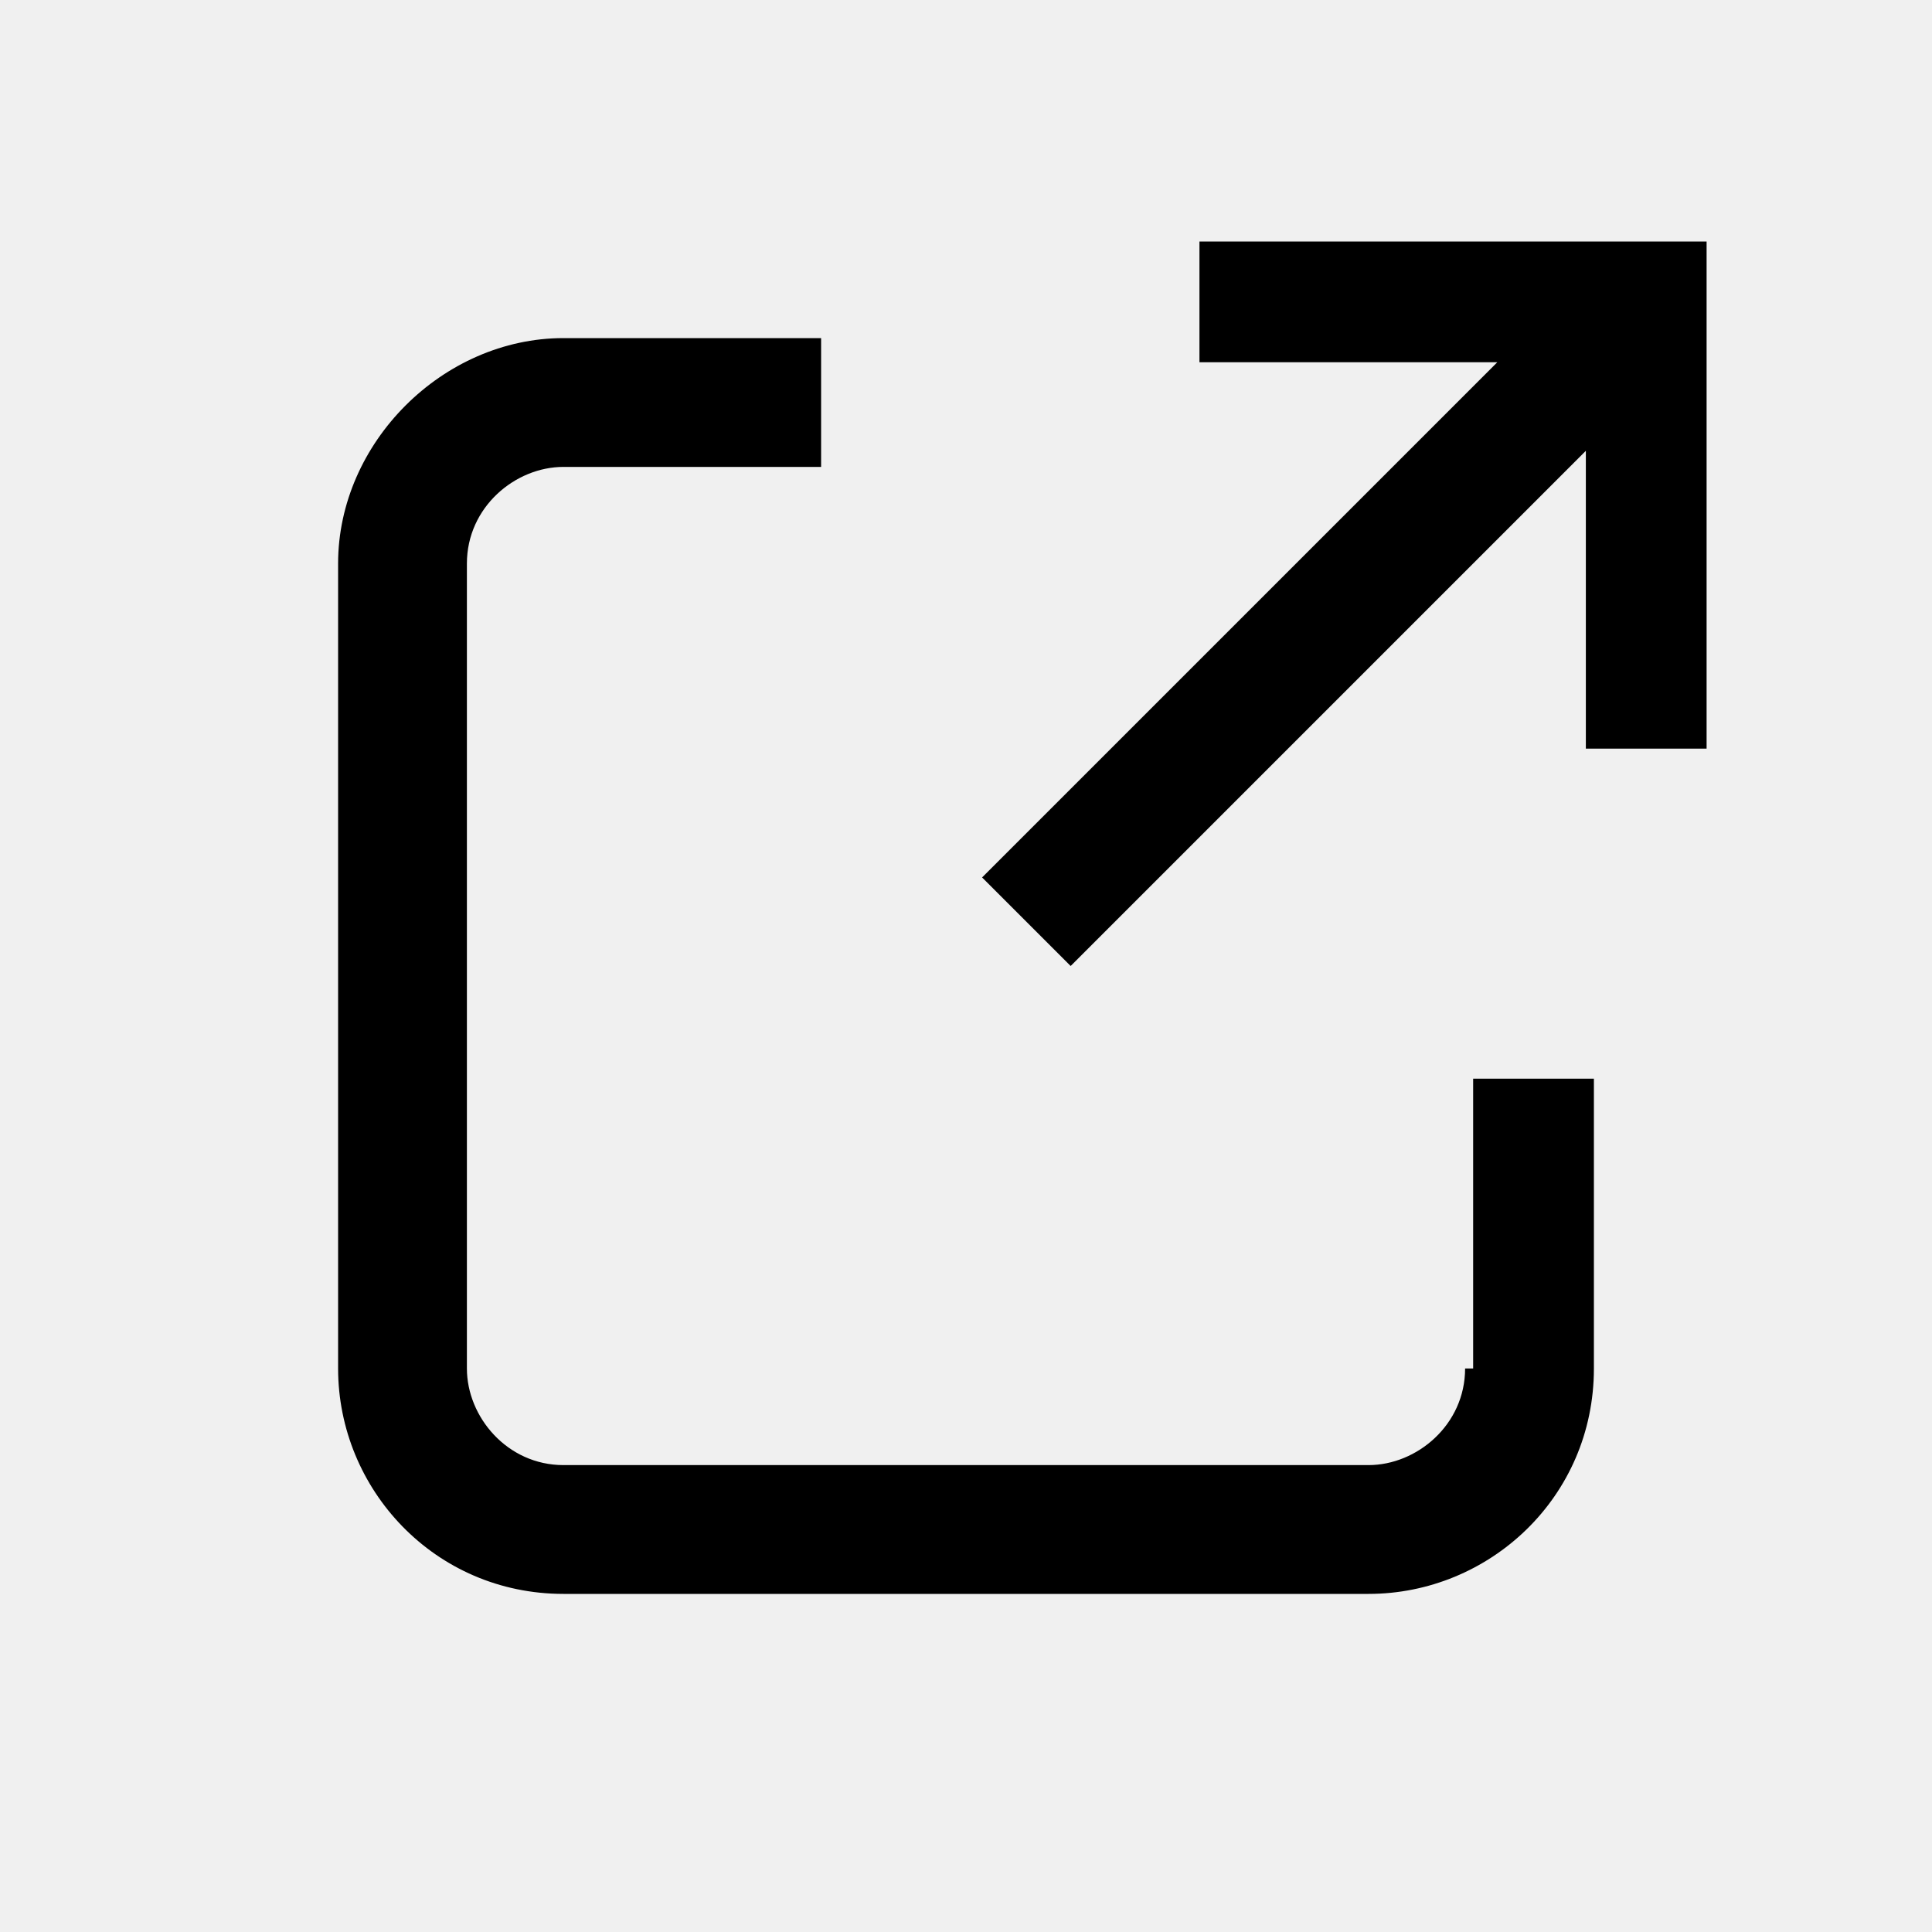
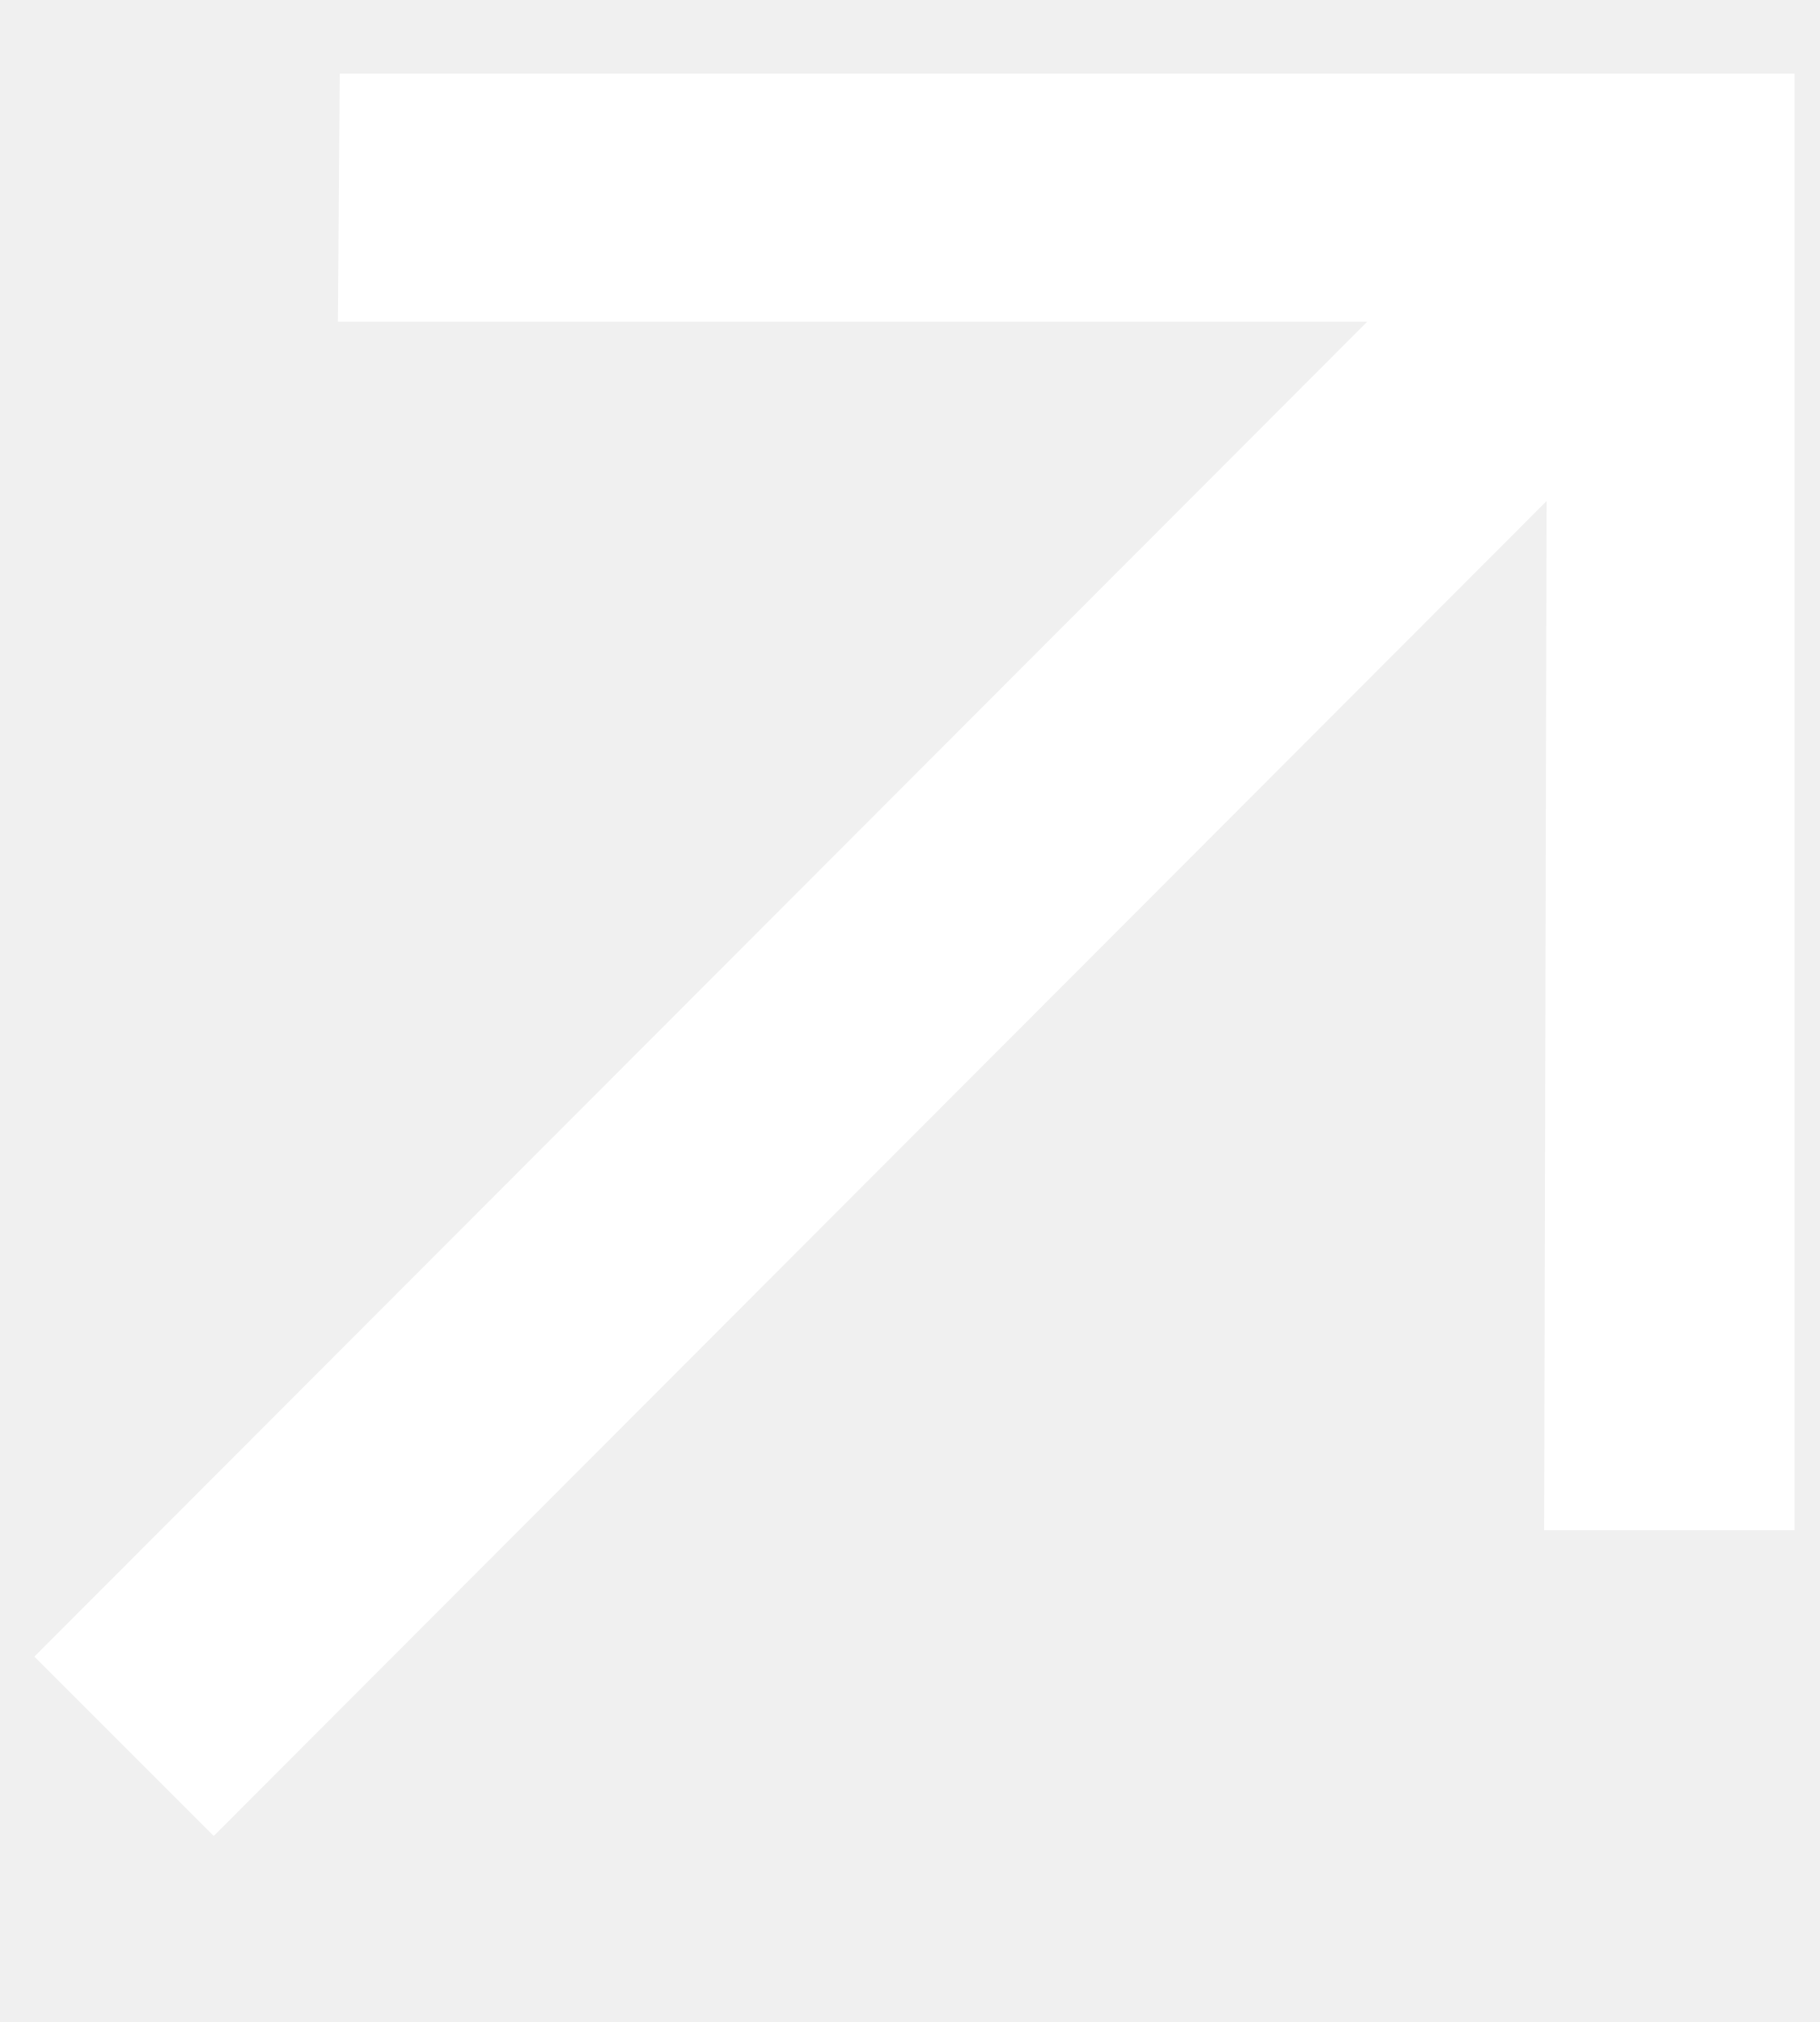
- <svg xmlns="http://www.w3.org/2000/svg" viewBox="0 0 24 24" width="48" height="48" aria-hidden="true" focusable="false">
-   <path d="M18.2 17c0 .7-.6 1.2-1.2 1.2H7c-.7 0-1.2-.6-1.2-1.2V7c0-.7.6-1.2 1.2-1.2h3.2V4.2H7C5.5 4.2 4.2 5.5 4.2 7v10c0 1.5 1.2 2.8 2.8 2.8h10c1.5 0 2.8-1.2 2.8-2.8v-3.6h-1.5V17zM14.9 3v1.5h3.7l-6.4 6.4 1.1 1.1 6.4-6.4v3.7h1.5V3h-6.3z" />
+ <svg xmlns="http://www.w3.org/2000/svg" width="9" height="10" fill="none" viewBox="0 0 9 10" aria-hidden="true" focusable="false">
+   <path fill="#fff" d="M1.057 9.08.17 8.193l6.591-6.602h-5.09L1.68.364h7.194v7.204H7.636l.012-5.09L1.057 9.08Z" />
</svg>
